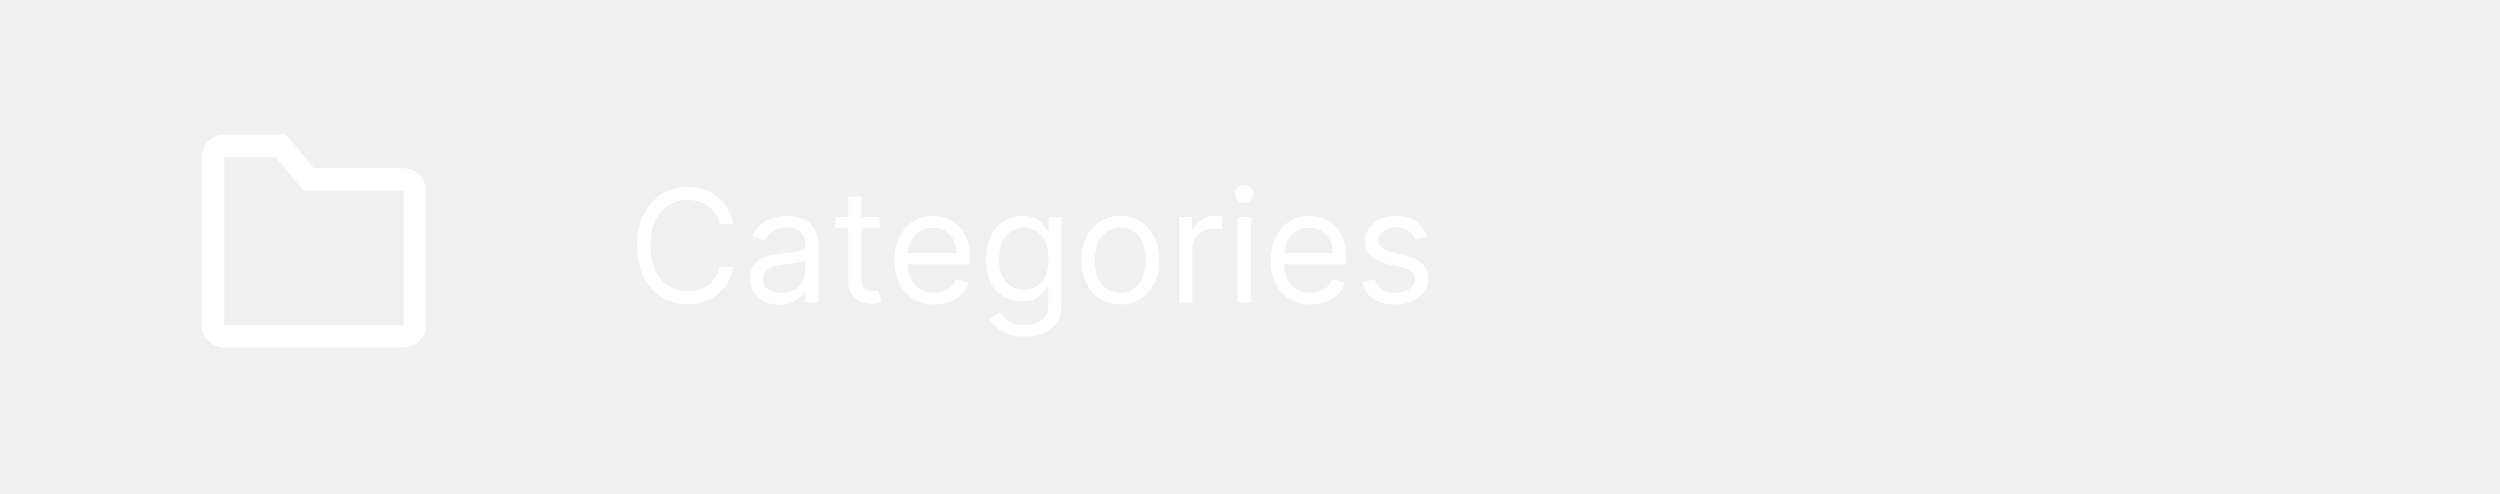
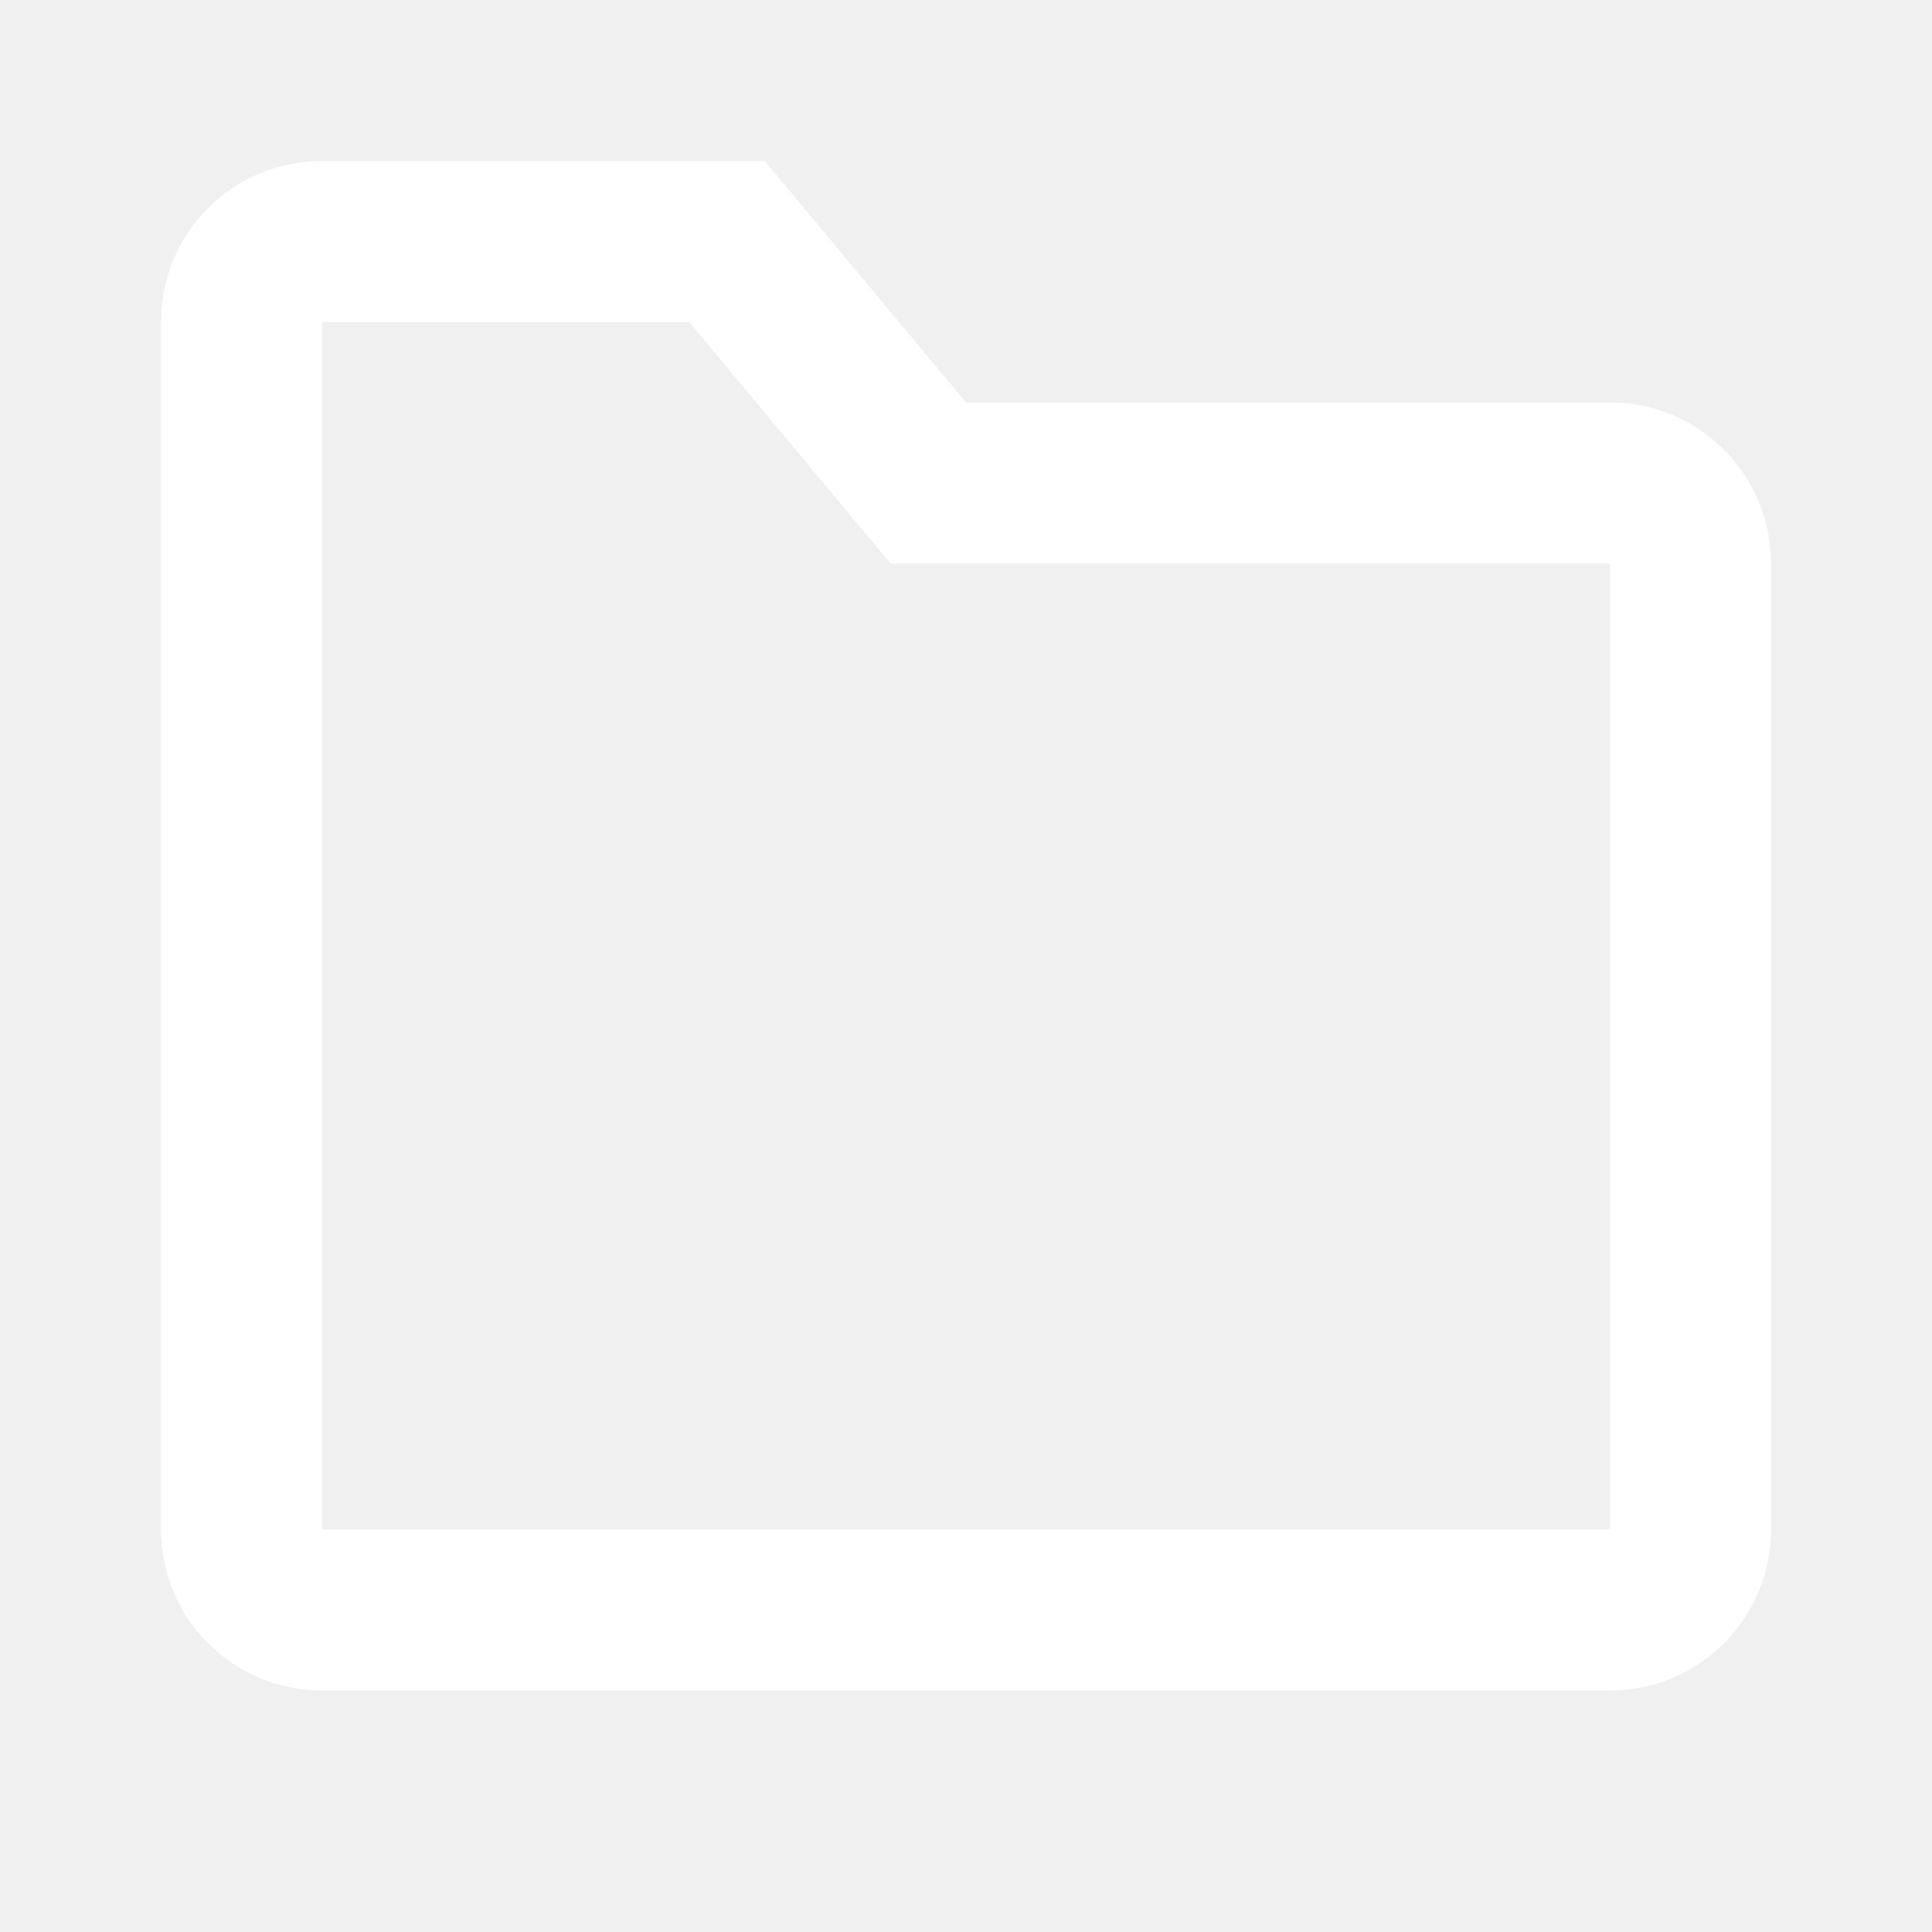
- <svg xmlns="http://www.w3.org/2000/svg" width="223" height="44" viewBox="0 0 223 44" fill="none">
-   <path d="M65.426 20H64.193C64.12 19.645 63.993 19.334 63.81 19.065C63.631 18.797 63.413 18.572 63.154 18.389C62.899 18.204 62.615 18.064 62.304 17.972C61.992 17.879 61.668 17.832 61.33 17.832C60.713 17.832 60.155 17.988 59.654 18.3C59.157 18.611 58.761 19.07 58.466 19.677C58.174 20.283 58.028 21.027 58.028 21.909C58.028 22.791 58.174 23.535 58.466 24.141C58.761 24.748 59.157 25.207 59.654 25.518C60.155 25.83 60.713 25.986 61.33 25.986C61.668 25.986 61.992 25.939 62.304 25.847C62.615 25.754 62.899 25.616 63.154 25.434C63.413 25.248 63.631 25.021 63.81 24.753C63.993 24.481 64.12 24.169 64.193 23.818H65.426C65.333 24.338 65.164 24.804 64.919 25.215C64.674 25.626 64.369 25.976 64.004 26.264C63.64 26.549 63.23 26.766 62.776 26.916C62.325 27.065 61.843 27.139 61.33 27.139C60.461 27.139 59.689 26.927 59.013 26.503C58.337 26.079 57.805 25.475 57.417 24.693C57.029 23.911 56.835 22.983 56.835 21.909C56.835 20.835 57.029 19.907 57.417 19.125C57.805 18.343 58.337 17.74 59.013 17.315C59.689 16.891 60.461 16.679 61.33 16.679C61.843 16.679 62.325 16.754 62.776 16.903C63.23 17.052 63.64 17.271 64.004 17.559C64.369 17.844 64.674 18.192 64.919 18.603C65.164 19.011 65.333 19.476 65.426 20ZM69.507 27.179C69.023 27.179 68.584 27.088 68.189 26.905C67.795 26.72 67.481 26.453 67.249 26.105C67.017 25.754 66.901 25.329 66.901 24.832C66.901 24.395 66.988 24.04 67.16 23.768C67.332 23.493 67.563 23.278 67.851 23.122C68.139 22.966 68.458 22.85 68.806 22.774C69.157 22.695 69.51 22.632 69.865 22.585C70.329 22.526 70.705 22.481 70.993 22.451C71.285 22.418 71.497 22.363 71.629 22.287C71.765 22.211 71.833 22.078 71.833 21.889V21.849C71.833 21.359 71.699 20.978 71.431 20.706C71.165 20.434 70.763 20.298 70.222 20.298C69.662 20.298 69.223 20.421 68.905 20.666C68.587 20.912 68.363 21.173 68.234 21.452L67.12 21.054C67.319 20.59 67.584 20.229 67.916 19.97C68.25 19.708 68.615 19.526 69.009 19.423C69.407 19.317 69.798 19.264 70.183 19.264C70.428 19.264 70.71 19.294 71.028 19.354C71.349 19.41 71.659 19.528 71.958 19.707C72.259 19.886 72.509 20.156 72.708 20.517C72.907 20.878 73.007 21.362 73.007 21.969V27H71.833V25.966H71.774C71.694 26.132 71.561 26.309 71.376 26.498C71.19 26.687 70.943 26.848 70.635 26.98C70.327 27.113 69.951 27.179 69.507 27.179ZM69.686 26.125C70.15 26.125 70.541 26.034 70.859 25.852C71.18 25.669 71.422 25.434 71.585 25.146C71.75 24.857 71.833 24.554 71.833 24.236V23.162C71.784 23.222 71.674 23.276 71.505 23.326C71.339 23.372 71.147 23.414 70.928 23.45C70.713 23.483 70.502 23.513 70.297 23.54C70.095 23.563 69.931 23.583 69.805 23.599C69.5 23.639 69.215 23.704 68.95 23.793C68.688 23.88 68.476 24.01 68.313 24.186C68.154 24.358 68.075 24.594 68.075 24.892C68.075 25.3 68.226 25.608 68.527 25.817C68.832 26.022 69.218 26.125 69.686 26.125ZM78.469 19.364V20.358H74.512V19.364H78.469ZM75.665 17.534H76.838V24.812C76.838 25.144 76.886 25.392 76.983 25.558C77.082 25.721 77.208 25.83 77.36 25.886C77.516 25.939 77.68 25.966 77.853 25.966C77.982 25.966 78.088 25.959 78.171 25.946C78.254 25.93 78.32 25.916 78.37 25.906L78.608 26.96C78.529 26.99 78.418 27.02 78.275 27.05C78.133 27.083 77.952 27.099 77.733 27.099C77.402 27.099 77.077 27.028 76.759 26.886C76.444 26.743 76.182 26.526 75.973 26.234C75.768 25.943 75.665 25.575 75.665 25.131V17.534ZM83.354 27.159C82.618 27.159 81.983 26.997 81.45 26.672C80.919 26.344 80.51 25.886 80.222 25.3C79.937 24.71 79.794 24.024 79.794 23.241C79.794 22.459 79.937 21.77 80.222 21.173C80.51 20.573 80.911 20.106 81.425 19.771C81.942 19.433 82.545 19.264 83.234 19.264C83.632 19.264 84.025 19.331 84.413 19.463C84.8 19.596 85.153 19.811 85.472 20.109C85.79 20.404 86.043 20.796 86.232 21.283C86.421 21.77 86.516 22.37 86.516 23.082V23.579H80.629V22.565H85.322C85.322 22.134 85.236 21.75 85.064 21.412C84.895 21.074 84.653 20.807 84.338 20.611C84.026 20.416 83.659 20.318 83.234 20.318C82.767 20.318 82.363 20.434 82.021 20.666C81.683 20.895 81.423 21.193 81.241 21.561C81.058 21.929 80.967 22.323 80.967 22.744V23.421C80.967 23.997 81.067 24.486 81.266 24.887C81.468 25.285 81.748 25.588 82.106 25.797C82.464 26.002 82.88 26.105 83.354 26.105C83.662 26.105 83.94 26.062 84.189 25.976C84.441 25.886 84.658 25.754 84.84 25.578C85.022 25.399 85.163 25.177 85.263 24.912L86.396 25.23C86.277 25.615 86.076 25.953 85.795 26.244C85.513 26.533 85.165 26.758 84.751 26.921C84.336 27.079 83.871 27.159 83.354 27.159ZM91.383 30.023C90.816 30.023 90.329 29.95 89.921 29.804C89.513 29.662 89.174 29.473 88.902 29.237C88.633 29.005 88.42 28.757 88.261 28.491L89.195 27.835C89.301 27.974 89.436 28.134 89.598 28.312C89.76 28.495 89.983 28.652 90.264 28.785C90.549 28.921 90.922 28.989 91.383 28.989C91.999 28.989 92.508 28.84 92.909 28.541C93.31 28.243 93.511 27.776 93.511 27.139V25.588H93.411C93.325 25.727 93.202 25.9 93.043 26.105C92.888 26.307 92.662 26.488 92.367 26.647C92.076 26.803 91.681 26.881 91.184 26.881C90.567 26.881 90.014 26.735 89.523 26.443C89.036 26.151 88.65 25.727 88.365 25.171C88.083 24.614 87.942 23.938 87.942 23.142C87.942 22.36 88.08 21.679 88.355 21.099C88.63 20.515 89.013 20.065 89.504 19.746C89.994 19.425 90.561 19.264 91.204 19.264C91.701 19.264 92.095 19.347 92.387 19.513C92.682 19.675 92.907 19.861 93.063 20.07C93.222 20.275 93.345 20.444 93.431 20.577H93.55V19.364H94.684V27.219C94.684 27.875 94.535 28.409 94.237 28.82C93.942 29.234 93.544 29.537 93.043 29.729C92.546 29.925 91.993 30.023 91.383 30.023ZM91.343 25.827C91.814 25.827 92.211 25.719 92.536 25.504C92.861 25.288 93.108 24.978 93.277 24.574C93.446 24.169 93.531 23.686 93.531 23.122C93.531 22.572 93.448 22.086 93.282 21.666C93.116 21.245 92.871 20.915 92.546 20.676C92.221 20.438 91.82 20.318 91.343 20.318C90.846 20.318 90.432 20.444 90.1 20.696C89.772 20.948 89.525 21.286 89.359 21.71C89.197 22.134 89.116 22.605 89.116 23.122C89.116 23.652 89.199 24.121 89.364 24.529C89.533 24.933 89.782 25.252 90.11 25.484C90.442 25.712 90.853 25.827 91.343 25.827ZM99.934 27.159C99.245 27.159 98.64 26.995 98.119 26.667C97.602 26.339 97.198 25.88 96.906 25.29C96.618 24.7 96.474 24.01 96.474 23.222C96.474 22.426 96.618 21.732 96.906 21.139C97.198 20.545 97.602 20.084 98.119 19.756C98.64 19.428 99.245 19.264 99.934 19.264C100.623 19.264 101.227 19.428 101.744 19.756C102.264 20.084 102.668 20.545 102.957 21.139C103.248 21.732 103.394 22.426 103.394 23.222C103.394 24.01 103.248 24.7 102.957 25.29C102.668 25.88 102.264 26.339 101.744 26.667C101.227 26.995 100.623 27.159 99.934 27.159ZM99.934 26.105C100.458 26.105 100.888 25.971 101.227 25.702C101.565 25.434 101.815 25.081 101.977 24.643C102.14 24.206 102.221 23.732 102.221 23.222C102.221 22.711 102.14 22.236 101.977 21.795C101.815 21.354 101.565 20.998 101.227 20.726C100.888 20.454 100.458 20.318 99.934 20.318C99.41 20.318 98.979 20.454 98.641 20.726C98.303 20.998 98.053 21.354 97.891 21.795C97.728 22.236 97.647 22.711 97.647 23.222C97.647 23.732 97.728 24.206 97.891 24.643C98.053 25.081 98.303 25.434 98.641 25.702C98.979 25.971 99.41 26.105 99.934 26.105ZM105.185 27V19.364H106.319V20.517H106.398C106.537 20.139 106.789 19.833 107.154 19.597C107.519 19.362 107.93 19.244 108.387 19.244C108.473 19.244 108.581 19.246 108.71 19.249C108.839 19.253 108.937 19.258 109.003 19.264V20.457C108.964 20.447 108.872 20.433 108.73 20.413C108.591 20.389 108.443 20.378 108.287 20.378C107.916 20.378 107.585 20.456 107.293 20.611C107.005 20.764 106.776 20.976 106.607 21.248C106.441 21.516 106.358 21.823 106.358 22.168V27H105.185ZM110.394 27V19.364H111.567V27H110.394ZM110.991 18.091C110.762 18.091 110.565 18.013 110.399 17.857C110.237 17.701 110.156 17.514 110.156 17.296C110.156 17.077 110.237 16.889 110.399 16.734C110.565 16.578 110.762 16.5 110.991 16.5C111.219 16.5 111.415 16.578 111.577 16.734C111.743 16.889 111.826 17.077 111.826 17.296C111.826 17.514 111.743 17.701 111.577 17.857C111.415 18.013 111.219 18.091 110.991 18.091ZM116.918 27.159C116.182 27.159 115.548 26.997 115.014 26.672C114.484 26.344 114.074 25.886 113.786 25.3C113.501 24.71 113.358 24.024 113.358 23.241C113.358 22.459 113.501 21.77 113.786 21.173C114.074 20.573 114.475 20.106 114.989 19.771C115.506 19.433 116.109 19.264 116.799 19.264C117.197 19.264 117.589 19.331 117.977 19.463C118.365 19.596 118.718 19.811 119.036 20.109C119.354 20.404 119.608 20.796 119.797 21.283C119.986 21.77 120.08 22.37 120.08 23.082V23.579H114.194V22.565H118.887C118.887 22.134 118.801 21.75 118.628 21.412C118.459 21.074 118.217 20.807 117.903 20.611C117.591 20.416 117.223 20.318 116.799 20.318C116.331 20.318 115.927 20.434 115.586 20.666C115.248 20.895 114.988 21.193 114.805 21.561C114.623 21.929 114.532 22.323 114.532 22.744V23.421C114.532 23.997 114.631 24.486 114.83 24.887C115.032 25.285 115.312 25.588 115.67 25.797C116.028 26.002 116.444 26.105 116.918 26.105C117.226 26.105 117.505 26.062 117.753 25.976C118.005 25.886 118.222 25.754 118.405 25.578C118.587 25.399 118.728 25.177 118.827 24.912L119.961 25.23C119.841 25.615 119.641 25.953 119.359 26.244C119.077 26.533 118.729 26.758 118.315 26.921C117.901 27.079 117.435 27.159 116.918 27.159ZM127.274 21.074L126.22 21.372C126.154 21.197 126.056 21.026 125.927 20.86C125.801 20.691 125.628 20.552 125.41 20.442C125.191 20.333 124.911 20.278 124.569 20.278C124.102 20.278 123.713 20.386 123.401 20.602C123.093 20.814 122.939 21.084 122.939 21.412C122.939 21.704 123.045 21.934 123.257 22.103C123.469 22.272 123.8 22.413 124.251 22.526L125.385 22.804C126.068 22.97 126.576 23.223 126.911 23.565C127.246 23.903 127.413 24.338 127.413 24.872C127.413 25.31 127.287 25.701 127.035 26.046C126.787 26.39 126.439 26.662 125.991 26.861C125.544 27.06 125.023 27.159 124.43 27.159C123.651 27.159 123.007 26.99 122.496 26.652C121.986 26.314 121.663 25.82 121.527 25.171L122.64 24.892C122.747 25.303 122.947 25.611 123.242 25.817C123.54 26.022 123.93 26.125 124.41 26.125C124.957 26.125 125.391 26.009 125.713 25.777C126.038 25.542 126.2 25.26 126.2 24.932C126.2 24.667 126.107 24.445 125.922 24.266C125.736 24.083 125.451 23.947 125.067 23.858L123.794 23.56C123.095 23.394 122.581 23.137 122.253 22.789C121.928 22.438 121.765 21.999 121.765 21.472C121.765 21.041 121.886 20.66 122.128 20.328C122.374 19.997 122.707 19.736 123.128 19.548C123.552 19.359 124.032 19.264 124.569 19.264C125.325 19.264 125.918 19.43 126.349 19.761C126.783 20.093 127.092 20.53 127.274 21.074Z" fill="white" />
-   <path fill-rule="evenodd" clip-rule="evenodd" d="M25.5 12L28 15H36C37.105 15 38 15.895 38 17V29C38 30.105 37.105 31 36 31H20C18.895 31 18 30.105 18 29V14C18 12.895 18.895 12 20 12H25.5ZM27.063 17L24.563 14H20V29H36V17H27.063Z" fill="white" />
+ <svg xmlns="http://www.w3.org/2000/svg" width="24" height="24" viewBox="0 0 24 24" fill="none">
+   <path fill-rule="evenodd" clip-rule="evenodd" d="M9.5 2L12 5H20C21.105 5 22 5.895 22 7V19C22 20.105 21.105 21 20 21H4C2.895 21 2 20.105 2 19V4C2 2.895 2.895 2 4 2H9.5ZM11.063 7L8.563 4H4V19H20V7H11.063Z" fill="white" />
</svg>
